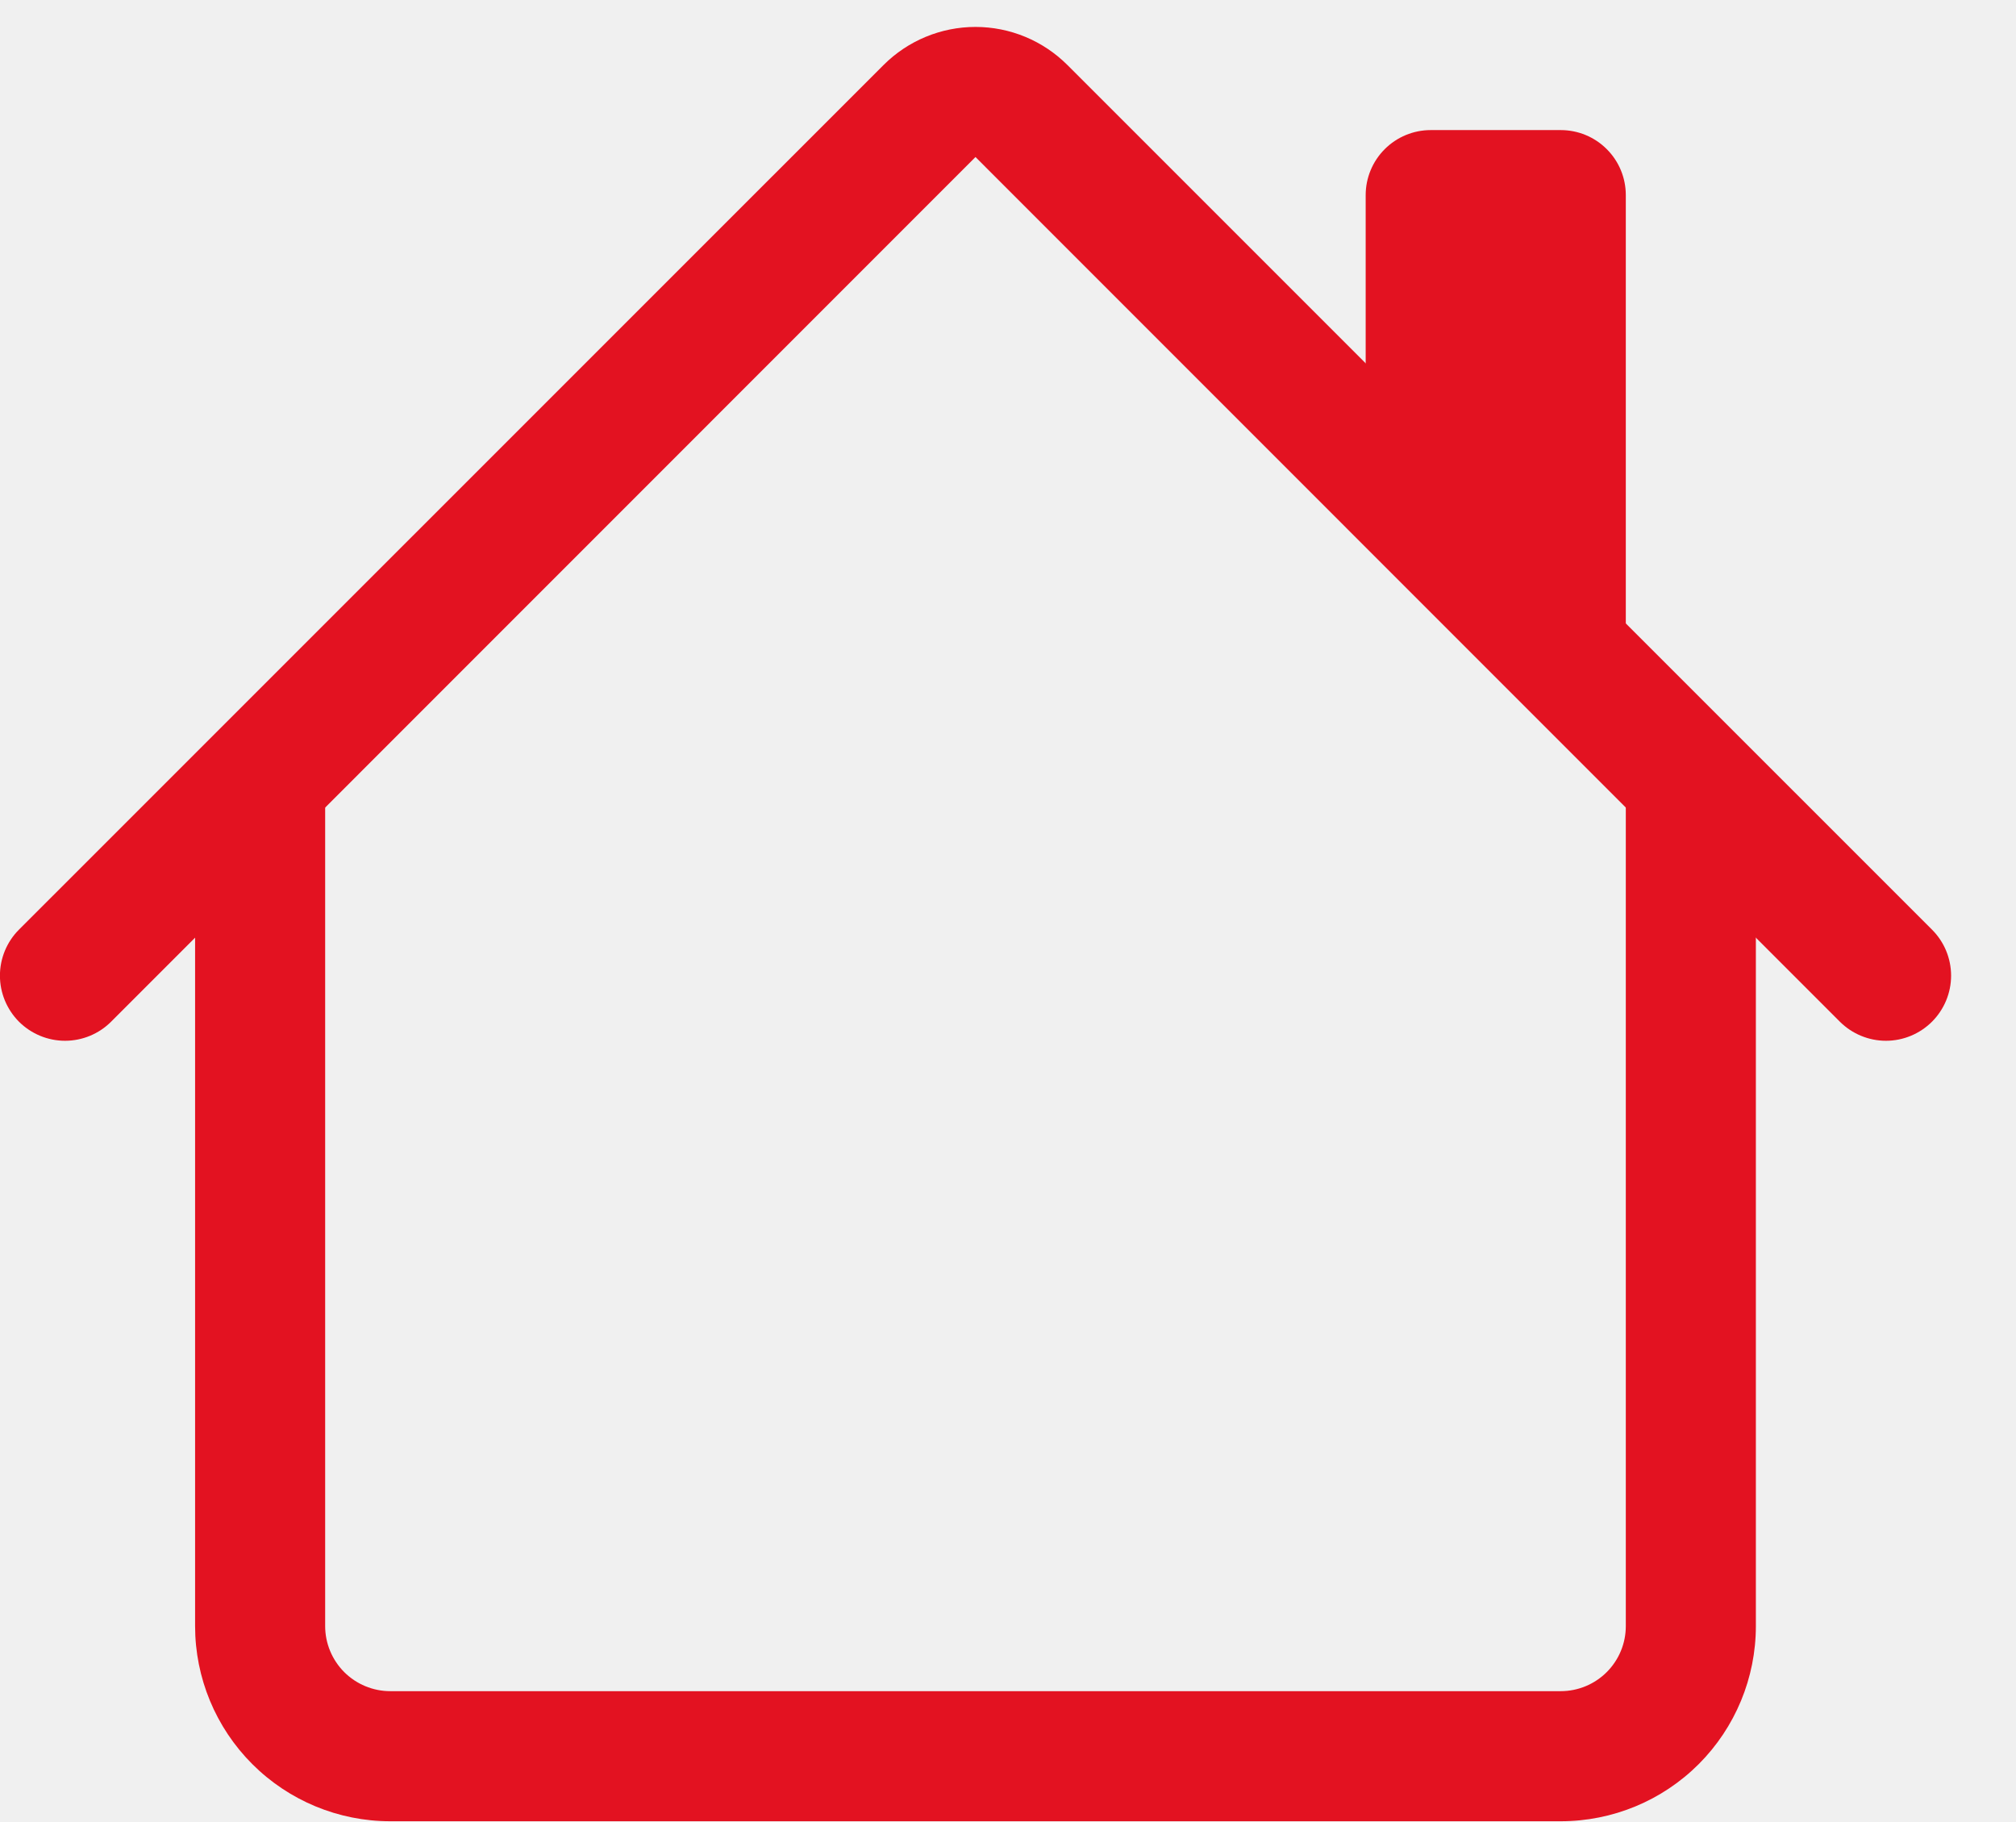
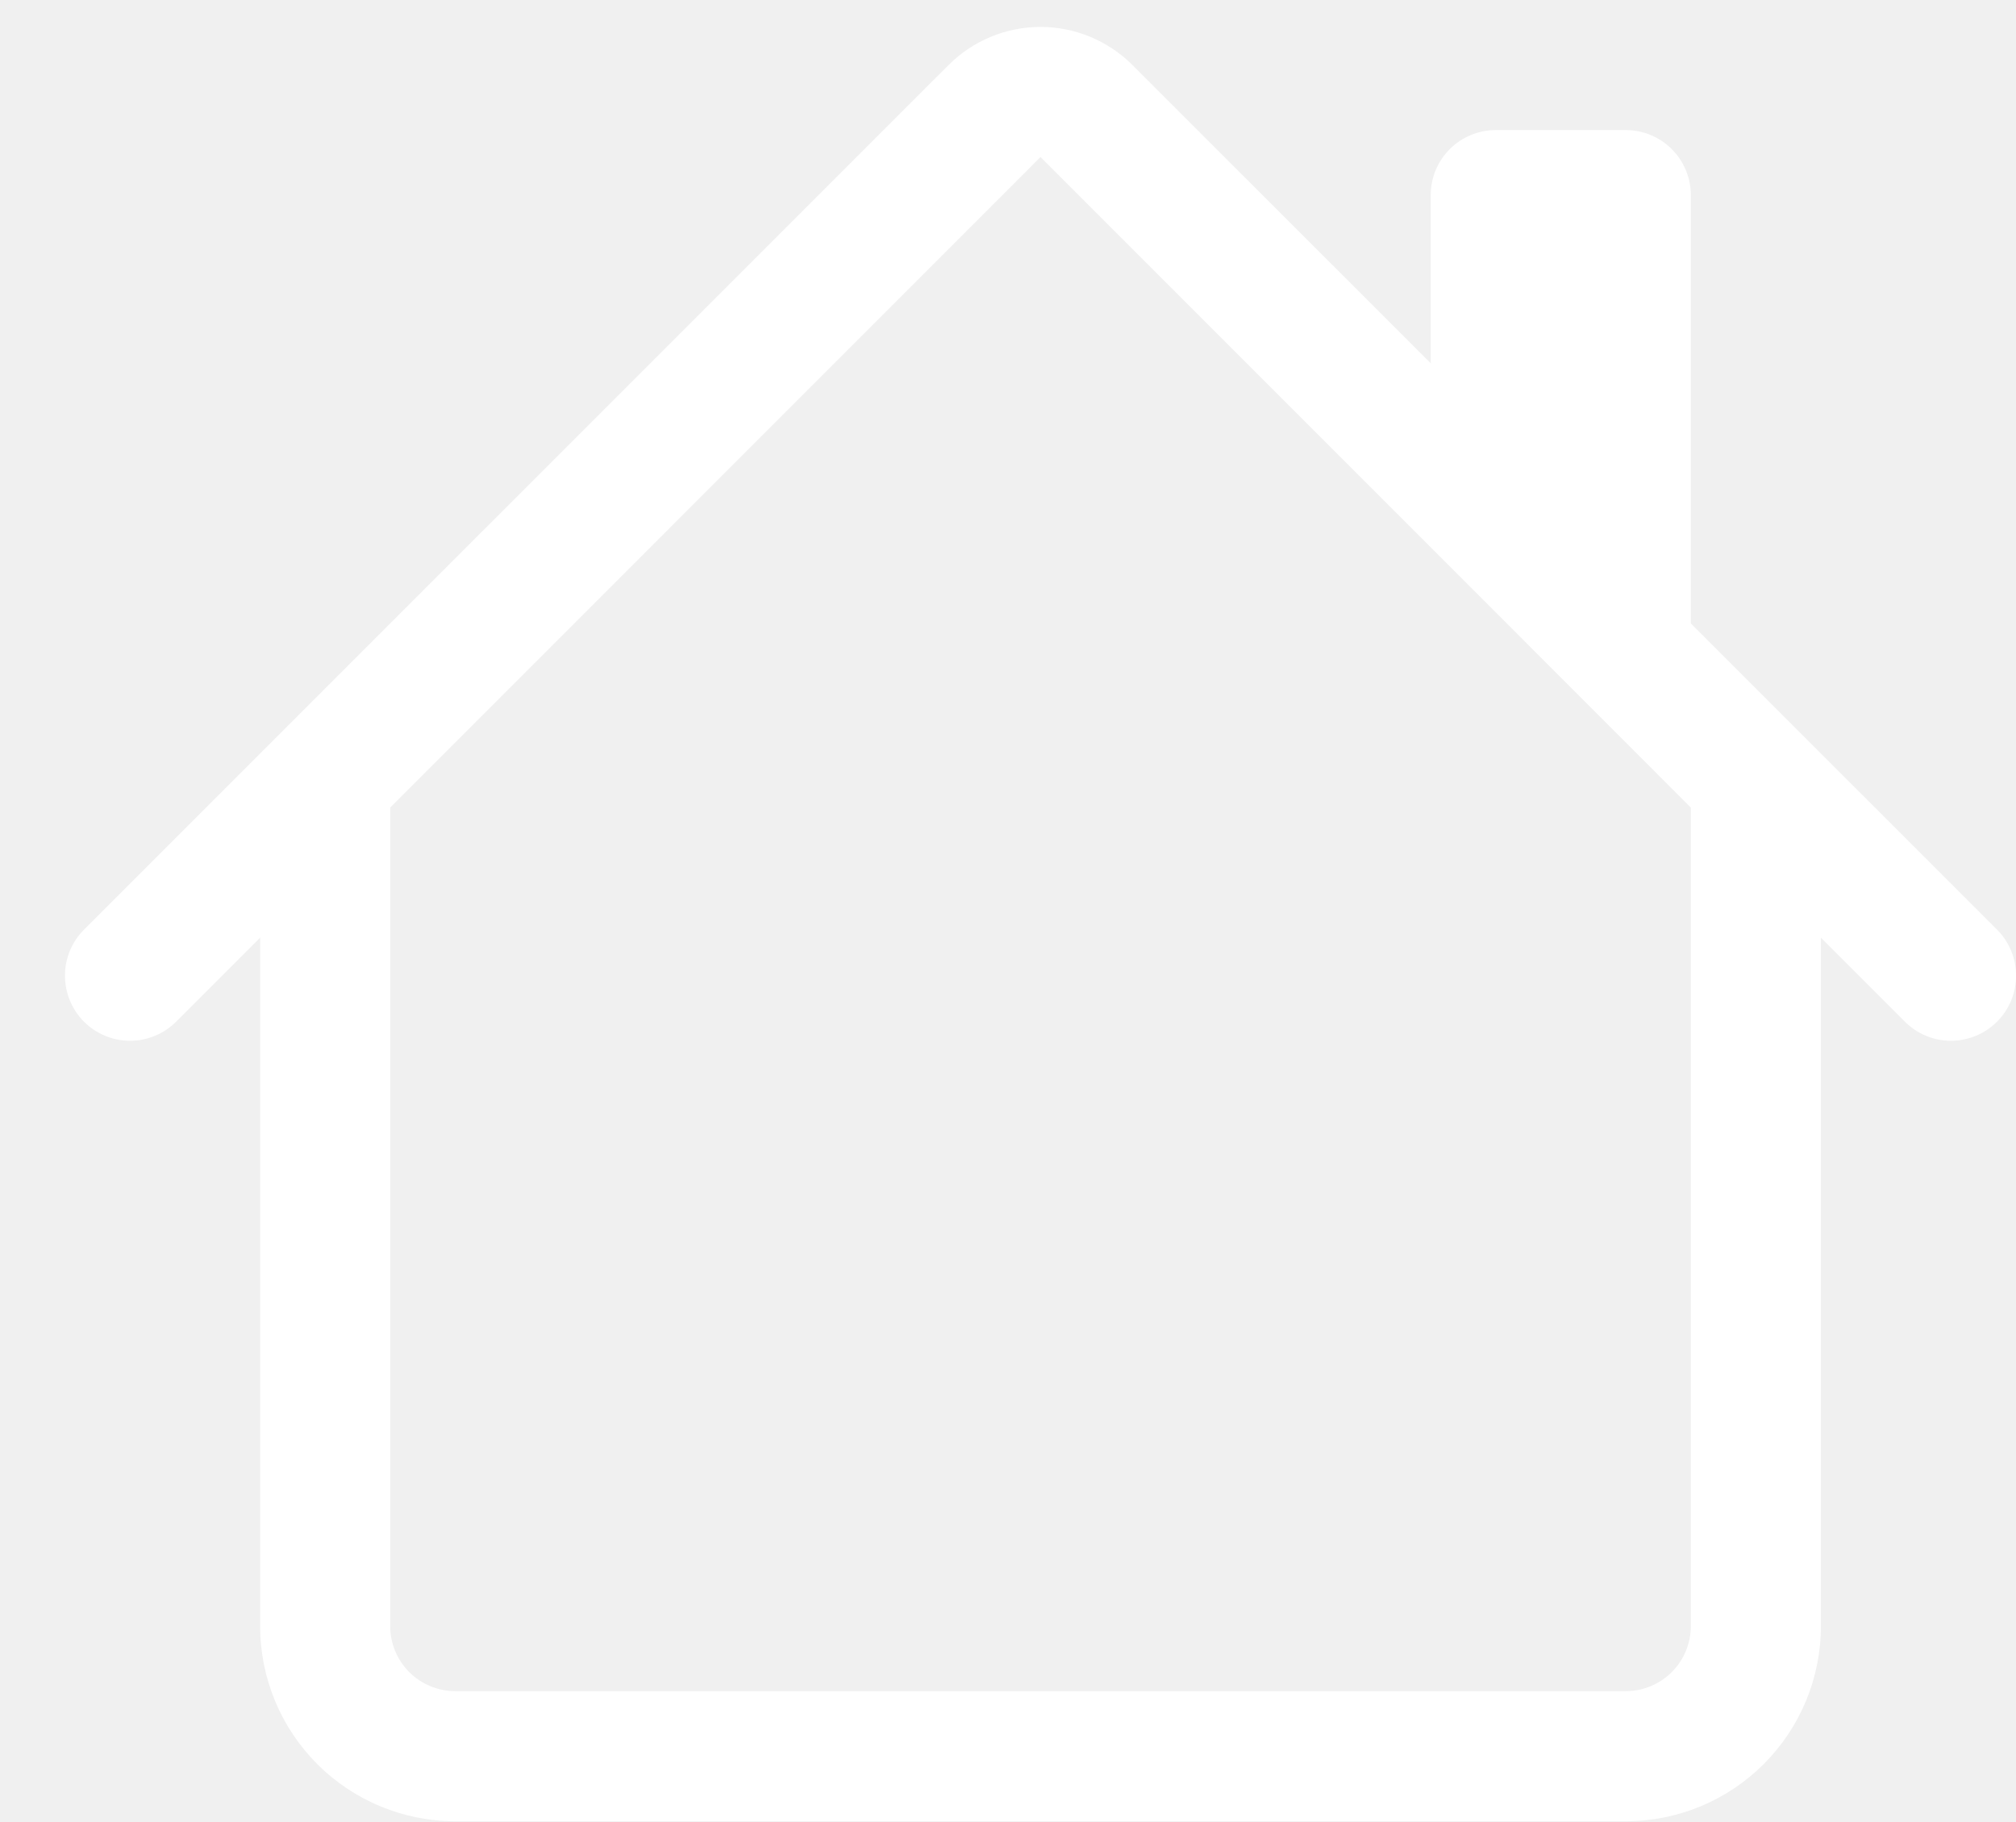
<svg xmlns="http://www.w3.org/2000/svg" width="31" height="28" viewBox="0 0 31 28" fill="none">
-   <path fill-rule="evenodd" clip-rule="evenodd" d="M3 25V12H5V25C5 25.265 5.106 25.519 5.293 25.707C5.481 25.894 5.735 26 6 26H24C24.265 26 24.52 25.894 24.707 25.707C24.895 25.519 25 25.265 25 25V12H27V25C27 25.795 26.684 26.558 26.122 27.121C25.559 27.684 24.796 28 24 28H6C5.205 28 4.442 27.684 3.879 27.121C3.316 26.558 3 25.795 3 25ZM25 3V10L21 6V3C21 2.734 21.106 2.48 21.293 2.293C21.481 2.105 21.735 2 22 2H24C24.265 2 24.52 2.105 24.707 2.293C24.895 2.48 25 2.734 25 3Z" fill="#E31221" />
-   <path fill-rule="evenodd" clip-rule="evenodd" d="M13.586 1C13.961 0.625 14.47 0.414 15 0.414C15.531 0.414 16.039 0.625 16.414 1L29.708 14.292C29.896 14.479 30.002 14.734 30.002 15C30.002 15.265 29.896 15.52 29.708 15.708C29.52 15.895 29.266 16.001 29 16.001C28.735 16.001 28.48 15.895 28.292 15.708L15 2.414L1.708 15.708C1.521 15.895 1.266 16.001 1 16.001C0.735 16.001 0.48 15.895 0.292 15.708C0.105 15.52 -0.001 15.265 -0.001 15C-0.001 14.734 0.105 14.479 0.292 14.292L13.586 1Z" fill="#E31221" />
+   <path fill-rule="evenodd" clip-rule="evenodd" d="M4 25V12H6V25C6 25.265 6.105 25.519 6.293 25.707C6.48 25.894 6.735 26 7 26H25C25.265 26 25.519 25.894 25.707 25.707C25.894 25.519 26 25.265 26 25V12H28V25C28 25.795 27.684 26.558 27.121 27.121C26.558 27.684 25.795 28 25 28H7C6.204 28 5.441 27.684 4.878 27.121C4.316 26.558 4 25.795 4 25ZM26 3V10L22 6V3C22 2.734 22.105 2.48 22.293 2.293C22.48 2.105 22.735 2 23 2H25C25.265 2 25.519 2.105 25.707 2.293C25.894 2.48 26 2.734 26 3Z" fill="white" />
+   <path fill-rule="evenodd" clip-rule="evenodd" d="M14.586 1C14.961 0.625 15.47 0.414 16 0.414C16.53 0.414 17.039 0.625 17.414 1L30.708 14.292C30.896 14.479 31.001 14.734 31.001 15C31.001 15.265 30.896 15.52 30.708 15.708C30.52 15.895 30.265 16.001 30 16.001C29.734 16.001 29.48 15.895 29.292 15.708L16 2.414L2.708 15.708C2.52 15.895 2.265 16.001 2 16.001C1.734 16.001 1.48 15.895 1.292 15.708C1.104 15.52 0.999 15.265 0.999 15C0.999 14.734 1.104 14.479 1.292 14.292L14.586 1Z" fill="white" />
</svg>
